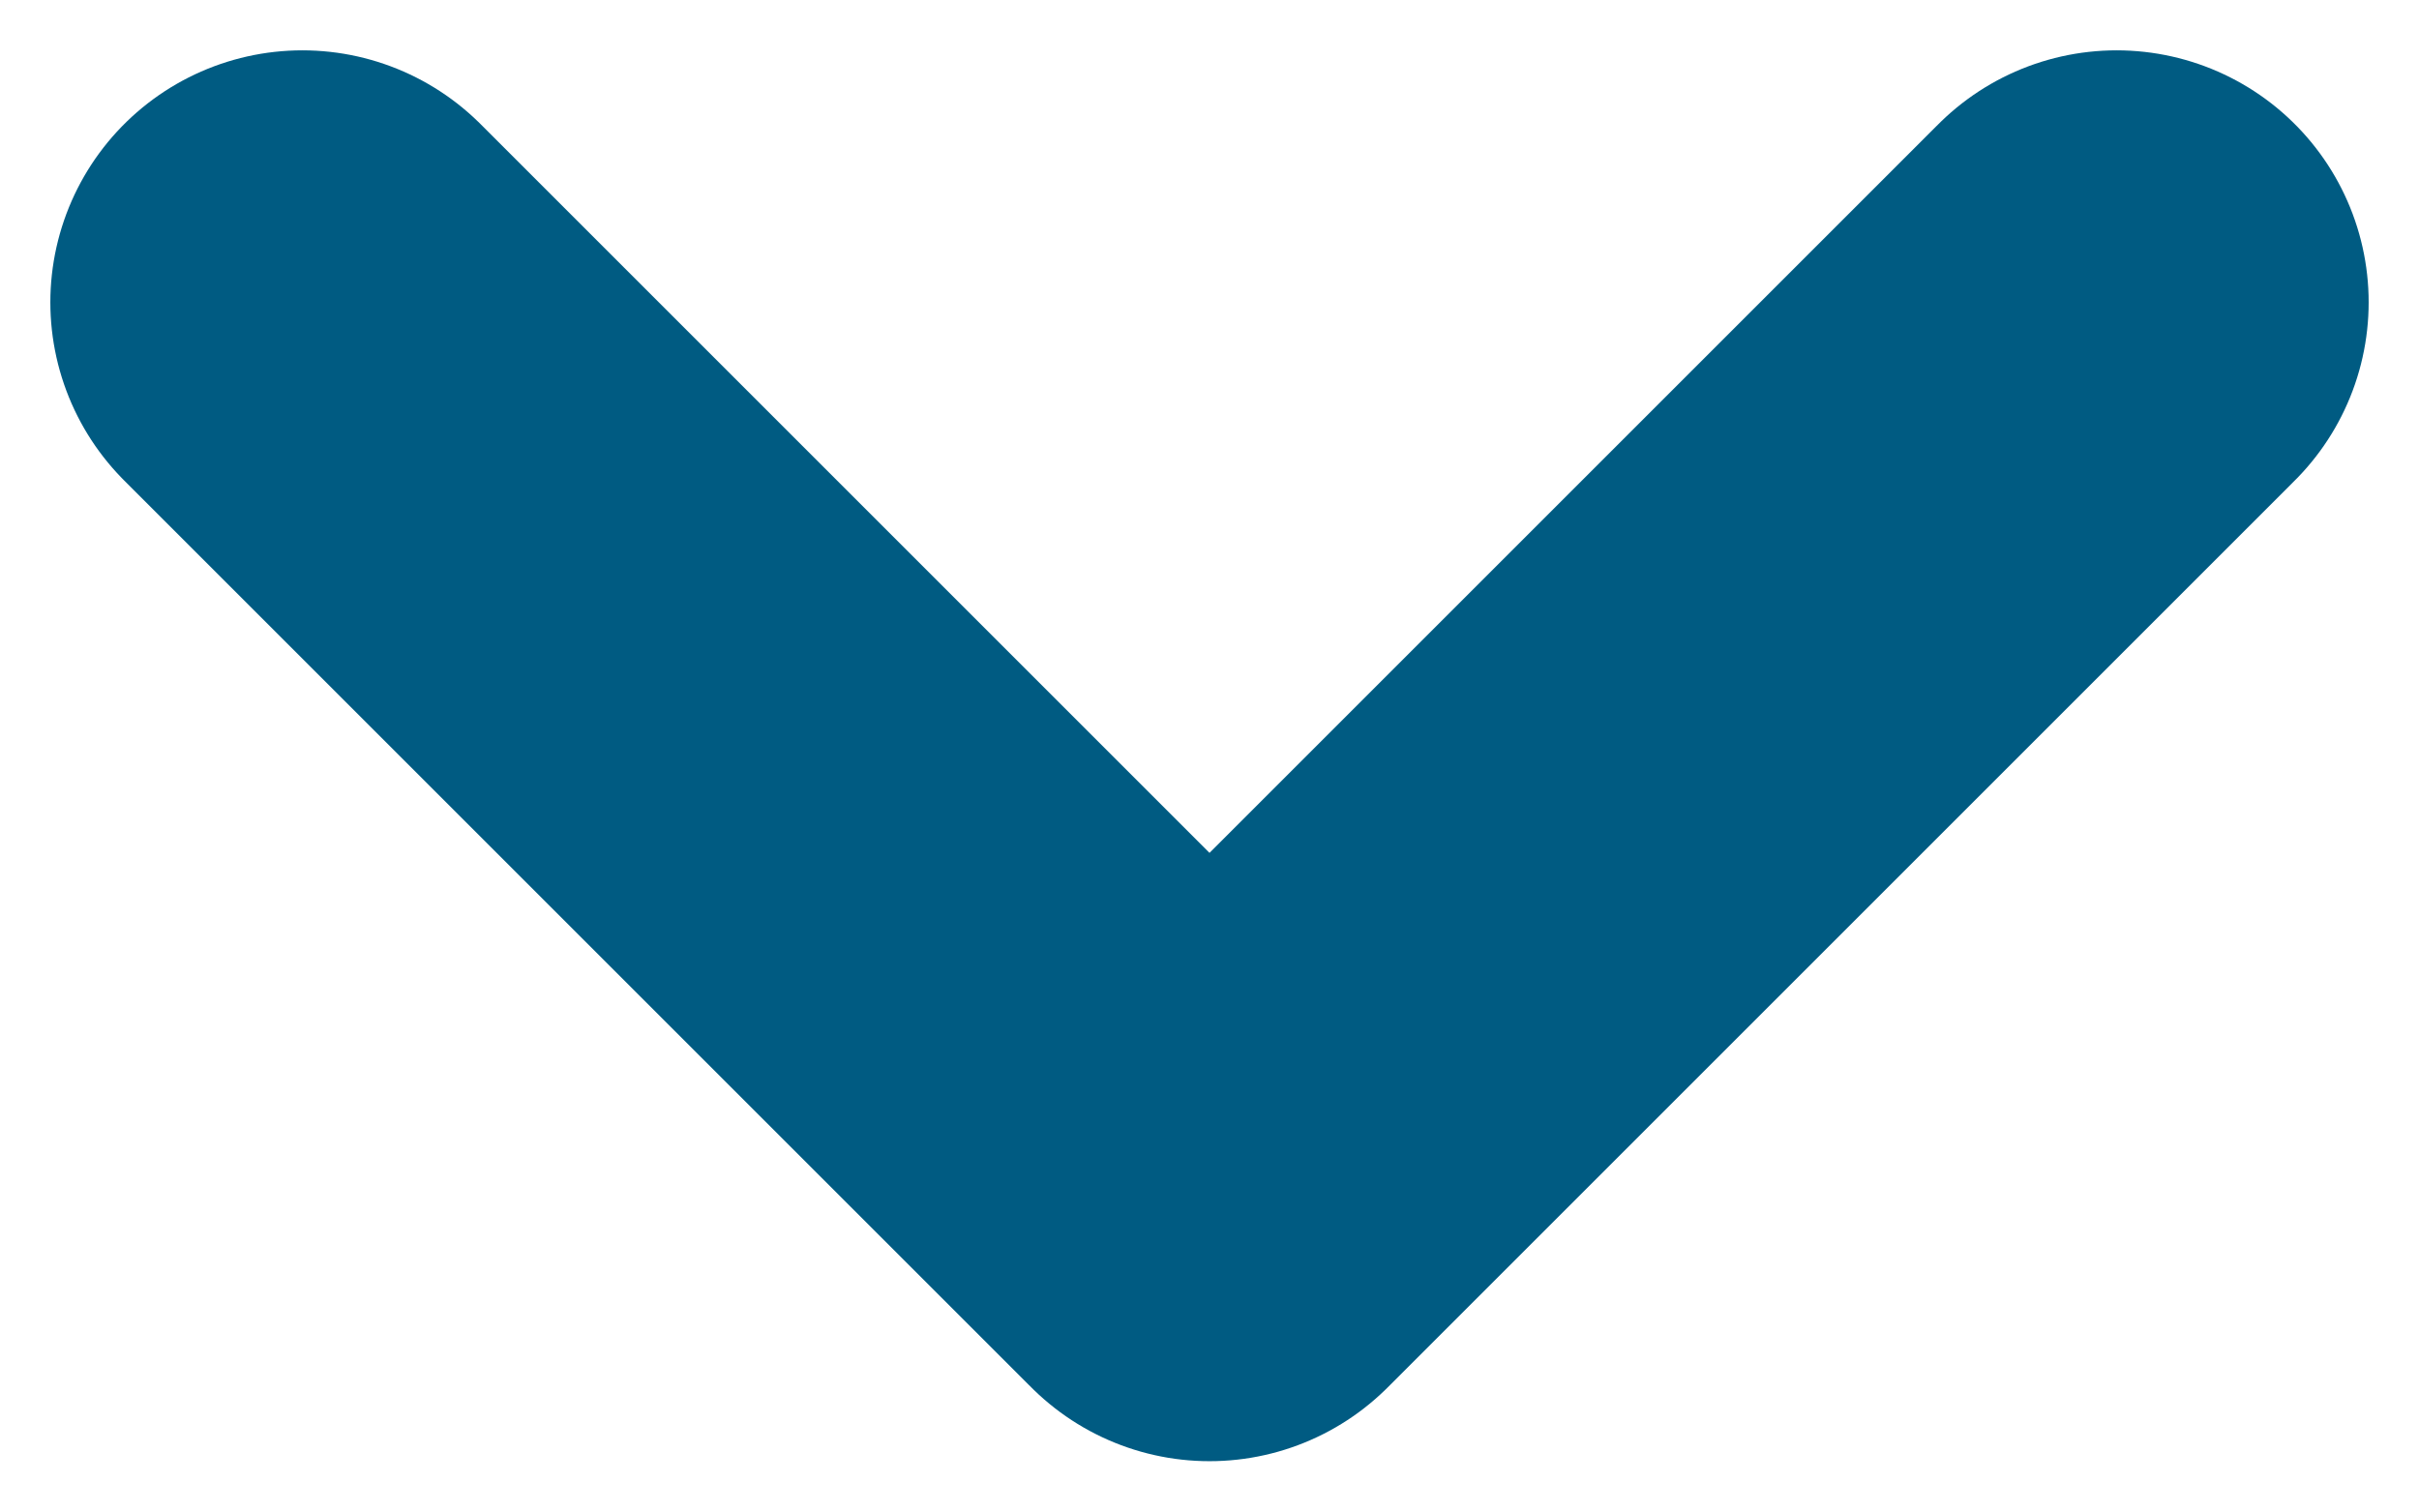
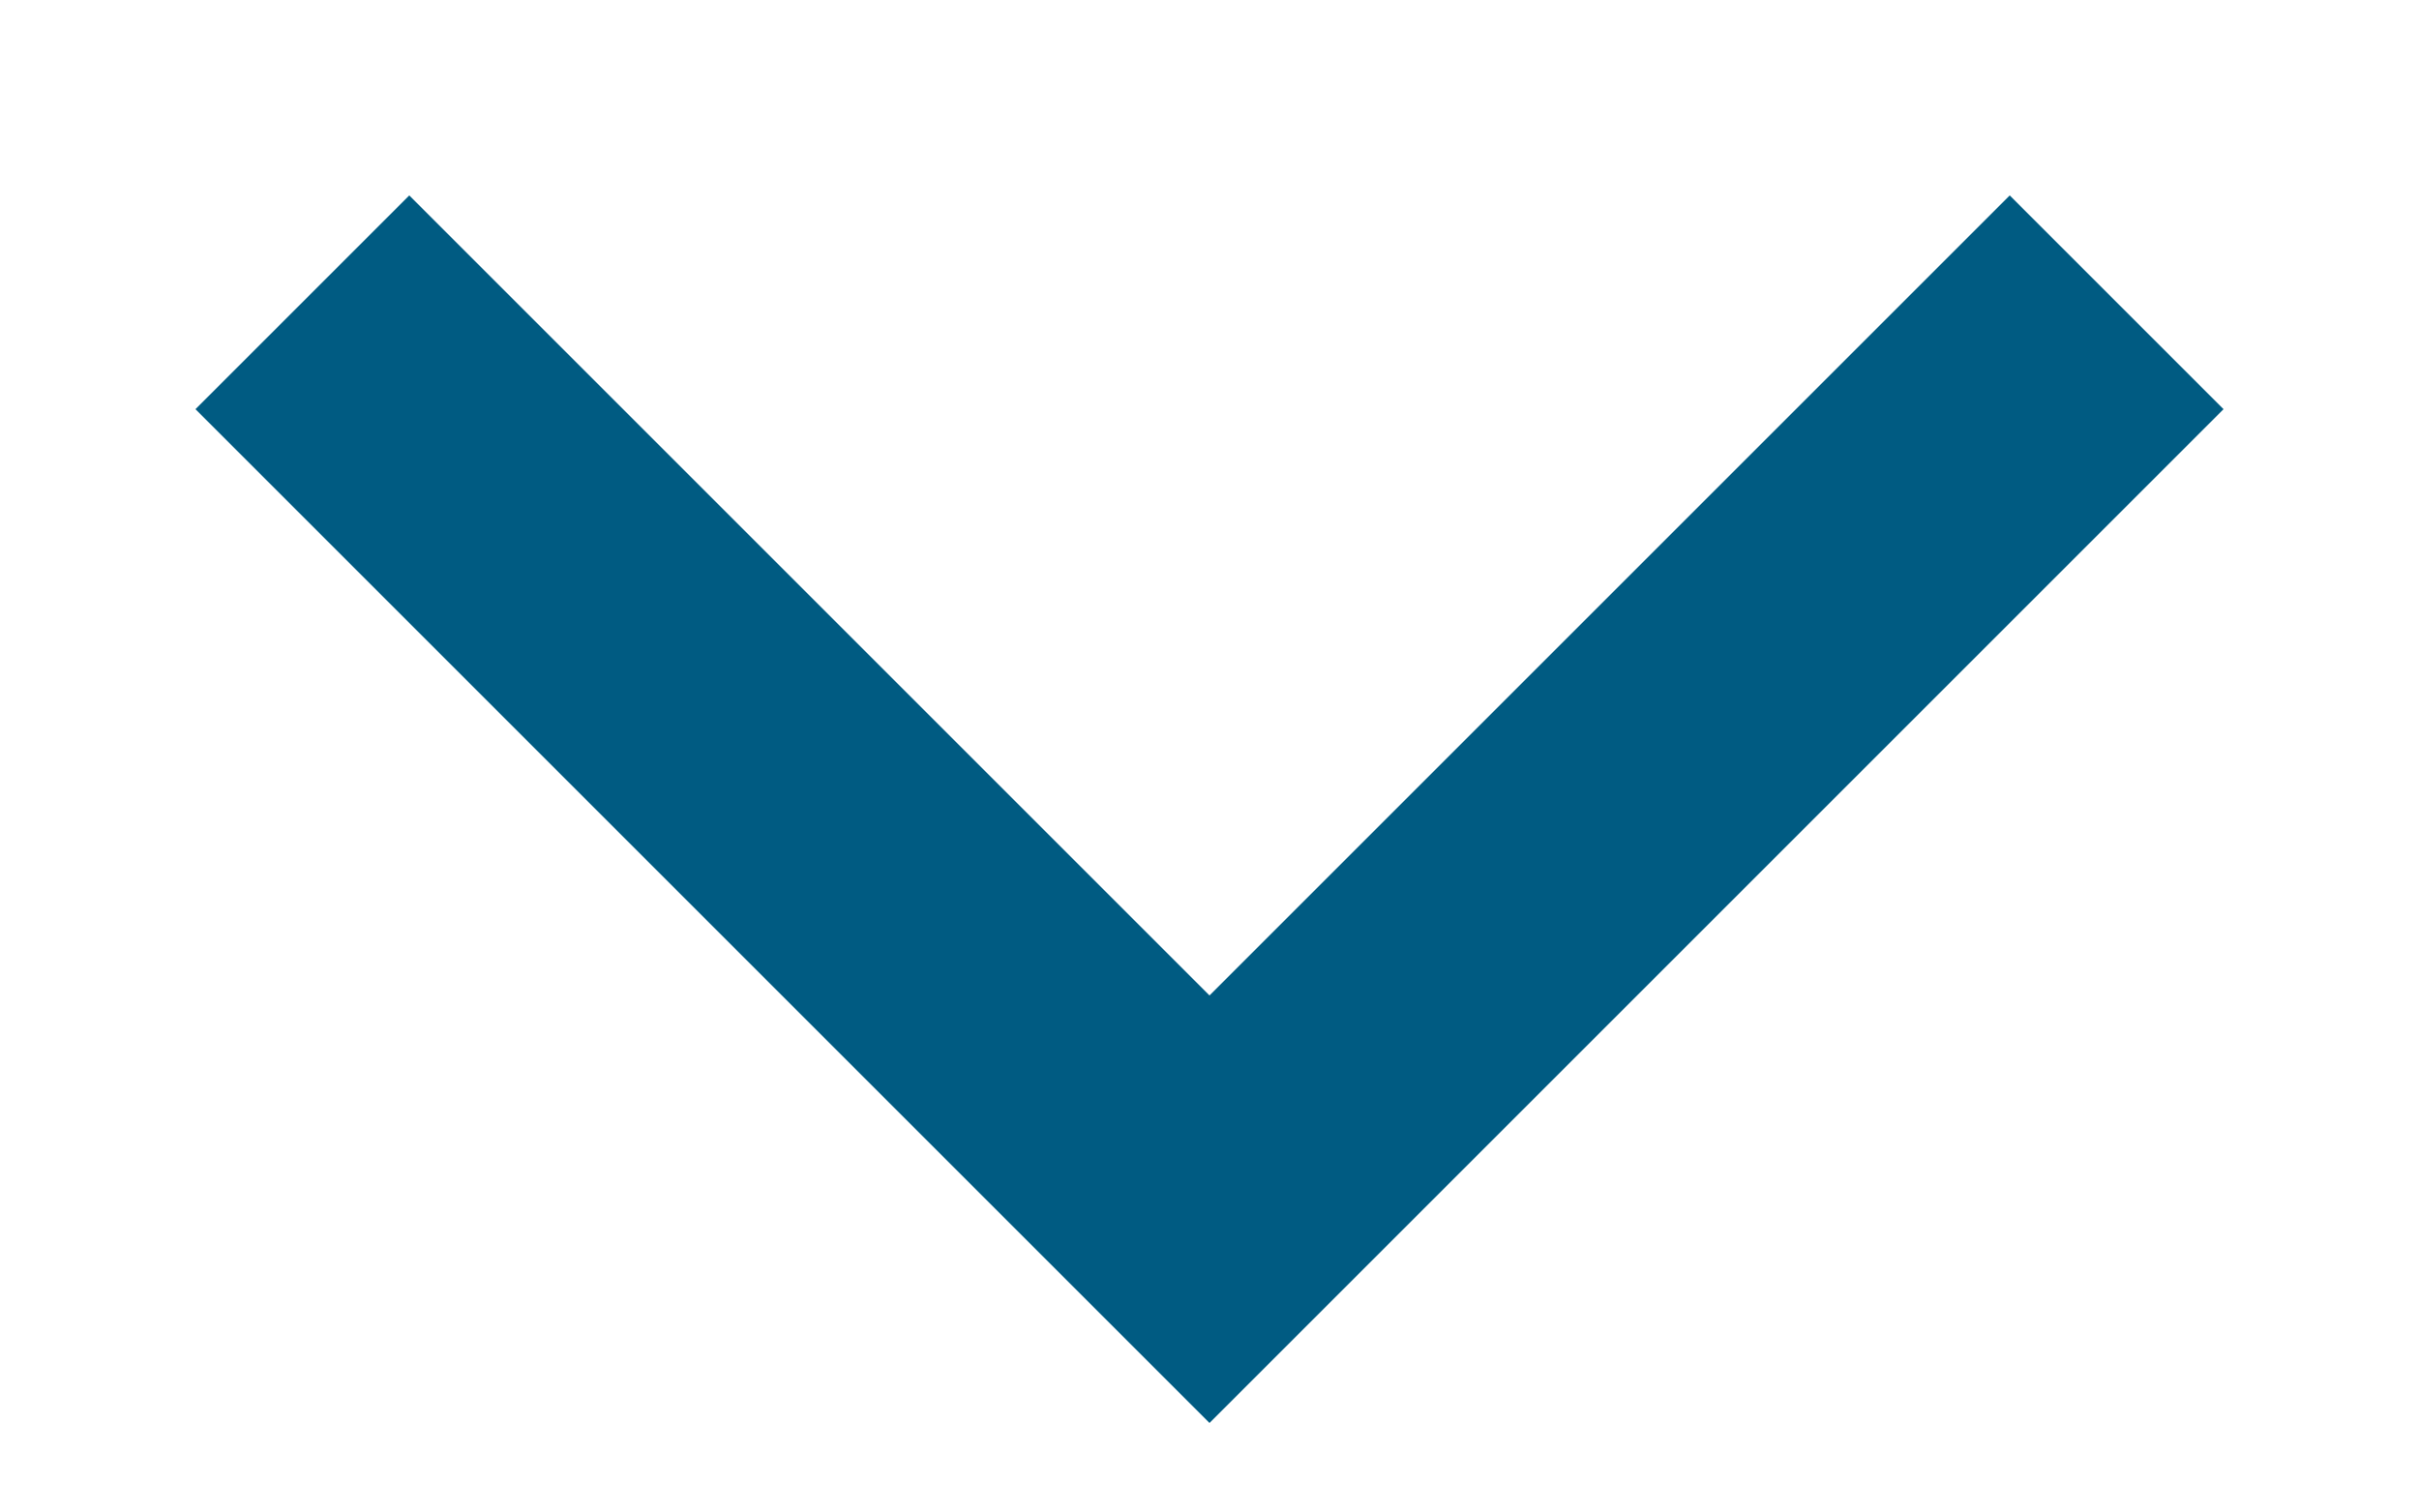
<svg xmlns="http://www.w3.org/2000/svg" width="8" height="5" viewBox="0 0 8 5" fill="none">
-   <path d="M1 1L4 4L7 1" stroke="#005B82" stroke-width="1.667" stroke-linecap="round" stroke-linejoin="round" />
+   <path d="M1 1L4 4L7 1" stroke="#005B82" strokeWidth="1.667" strokeLinecap="round" strokeLinejoin="round" />
</svg>
